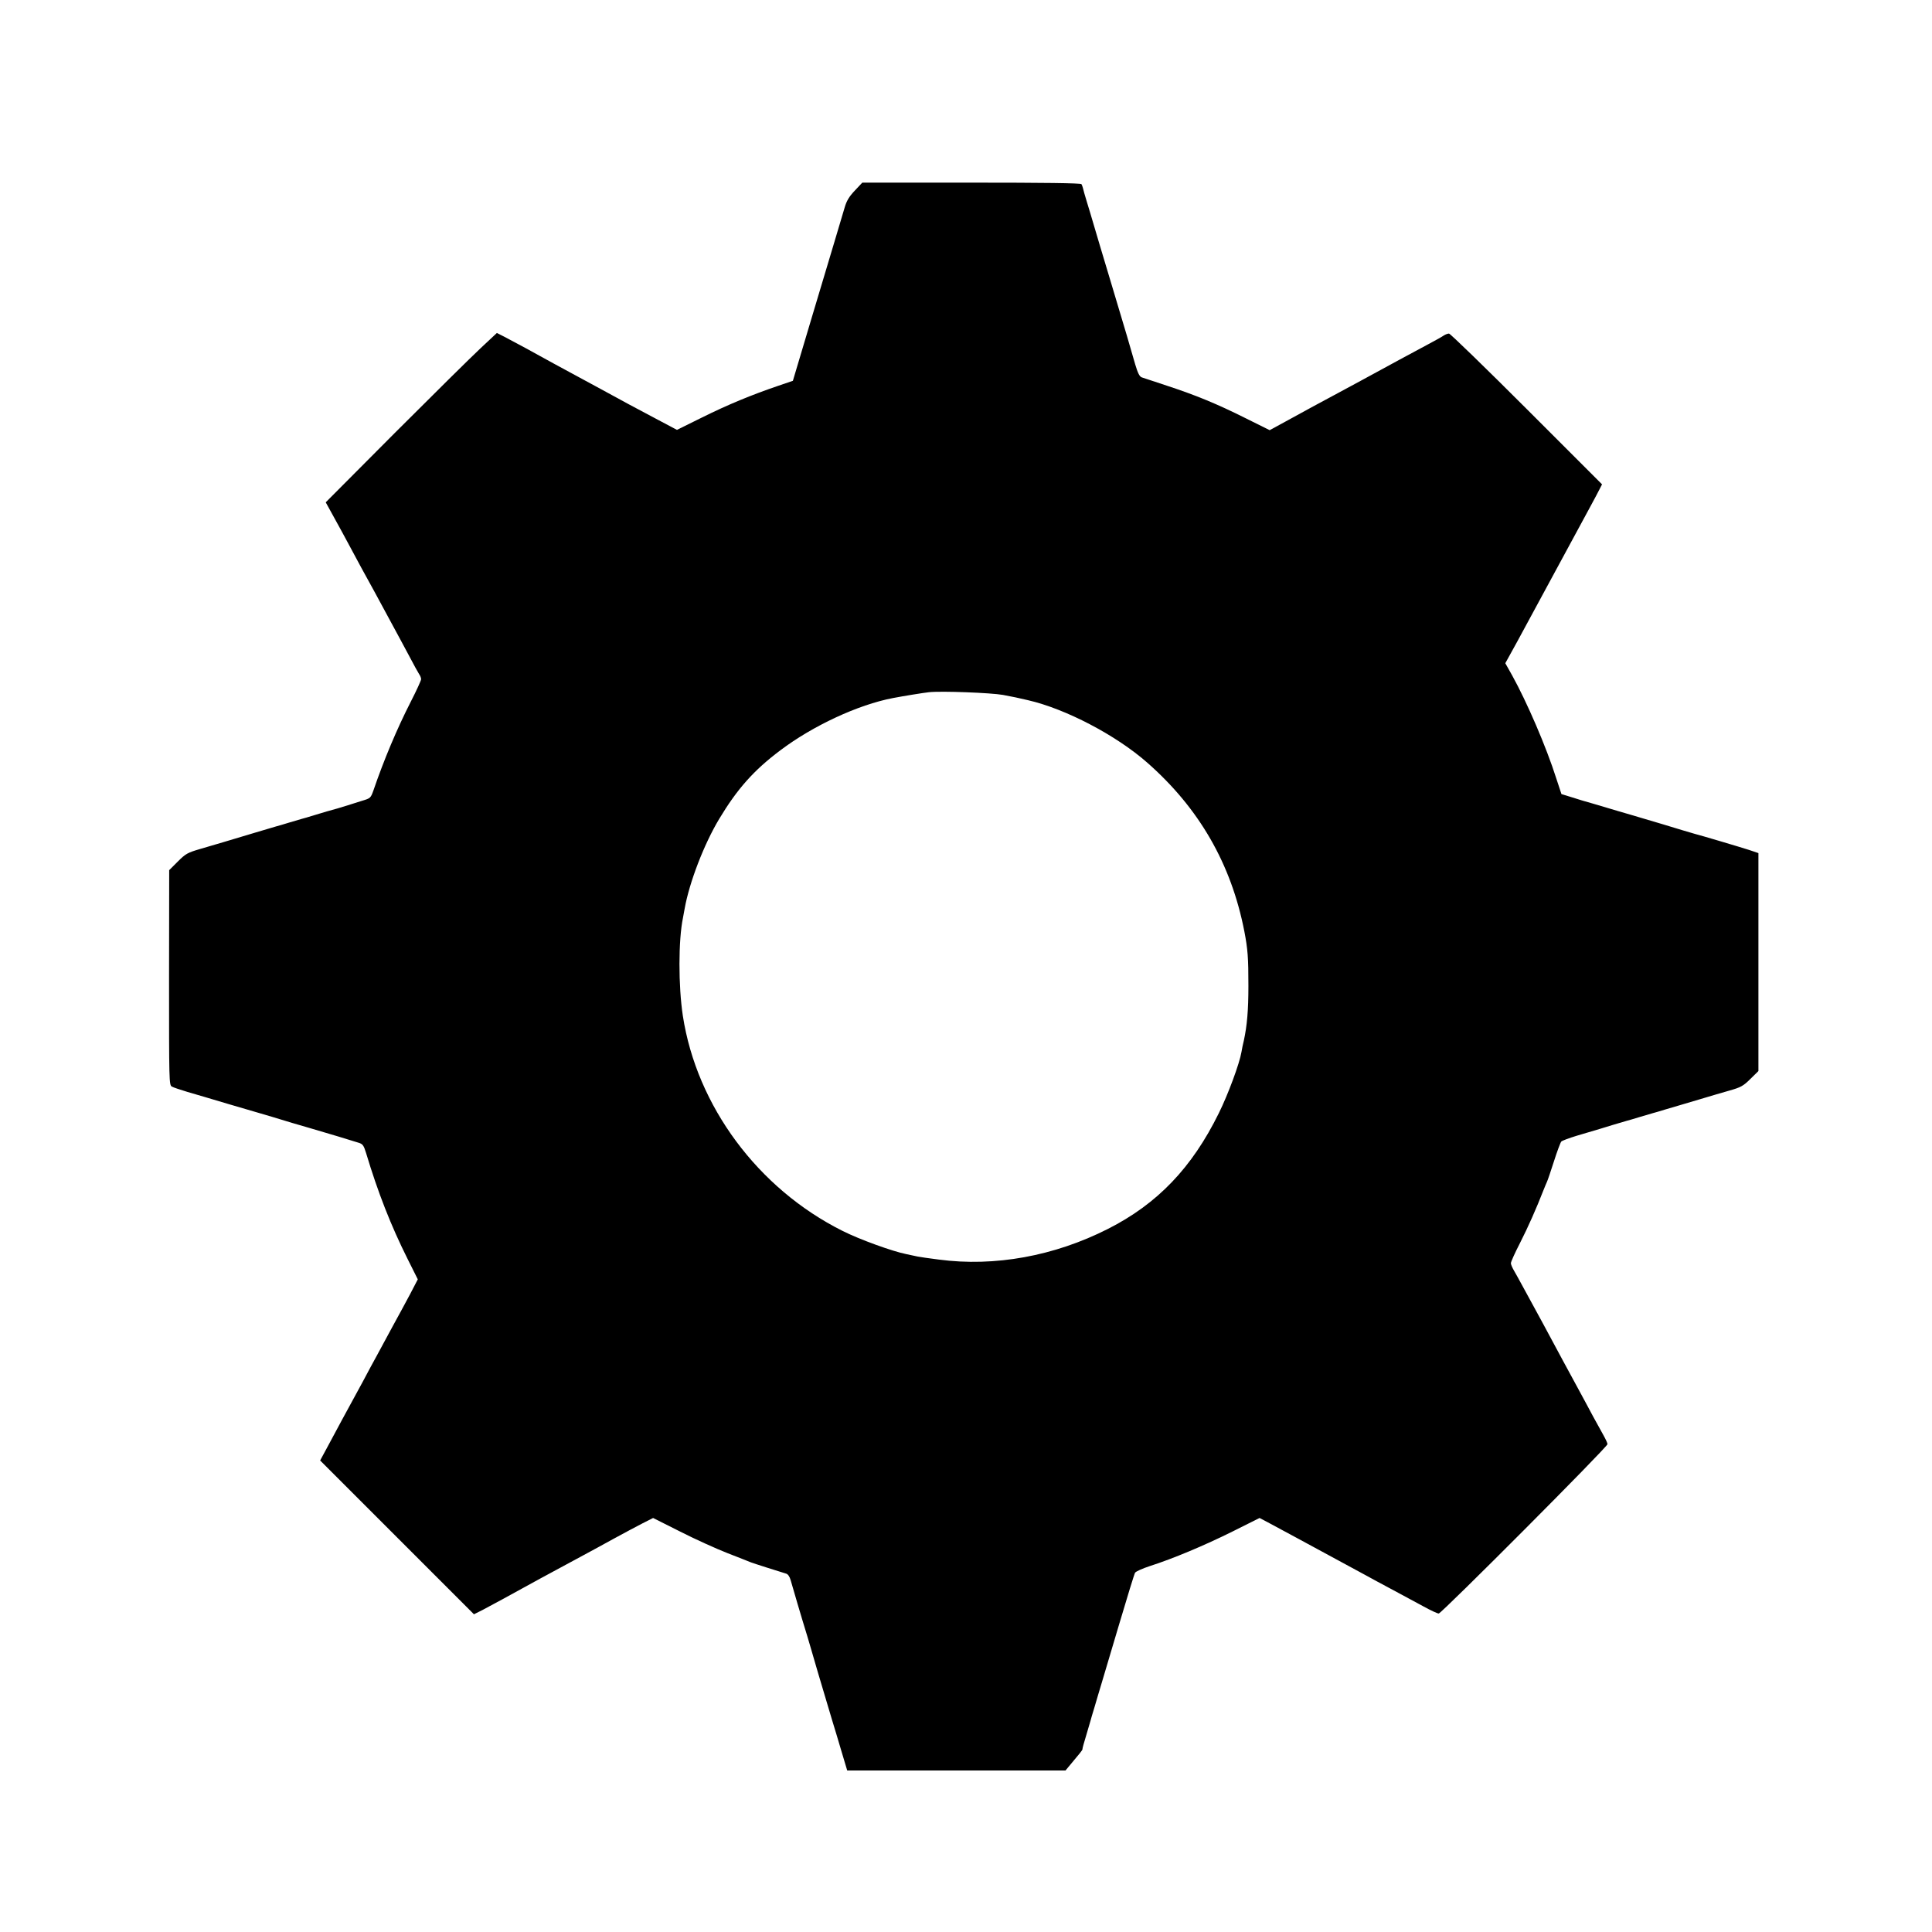
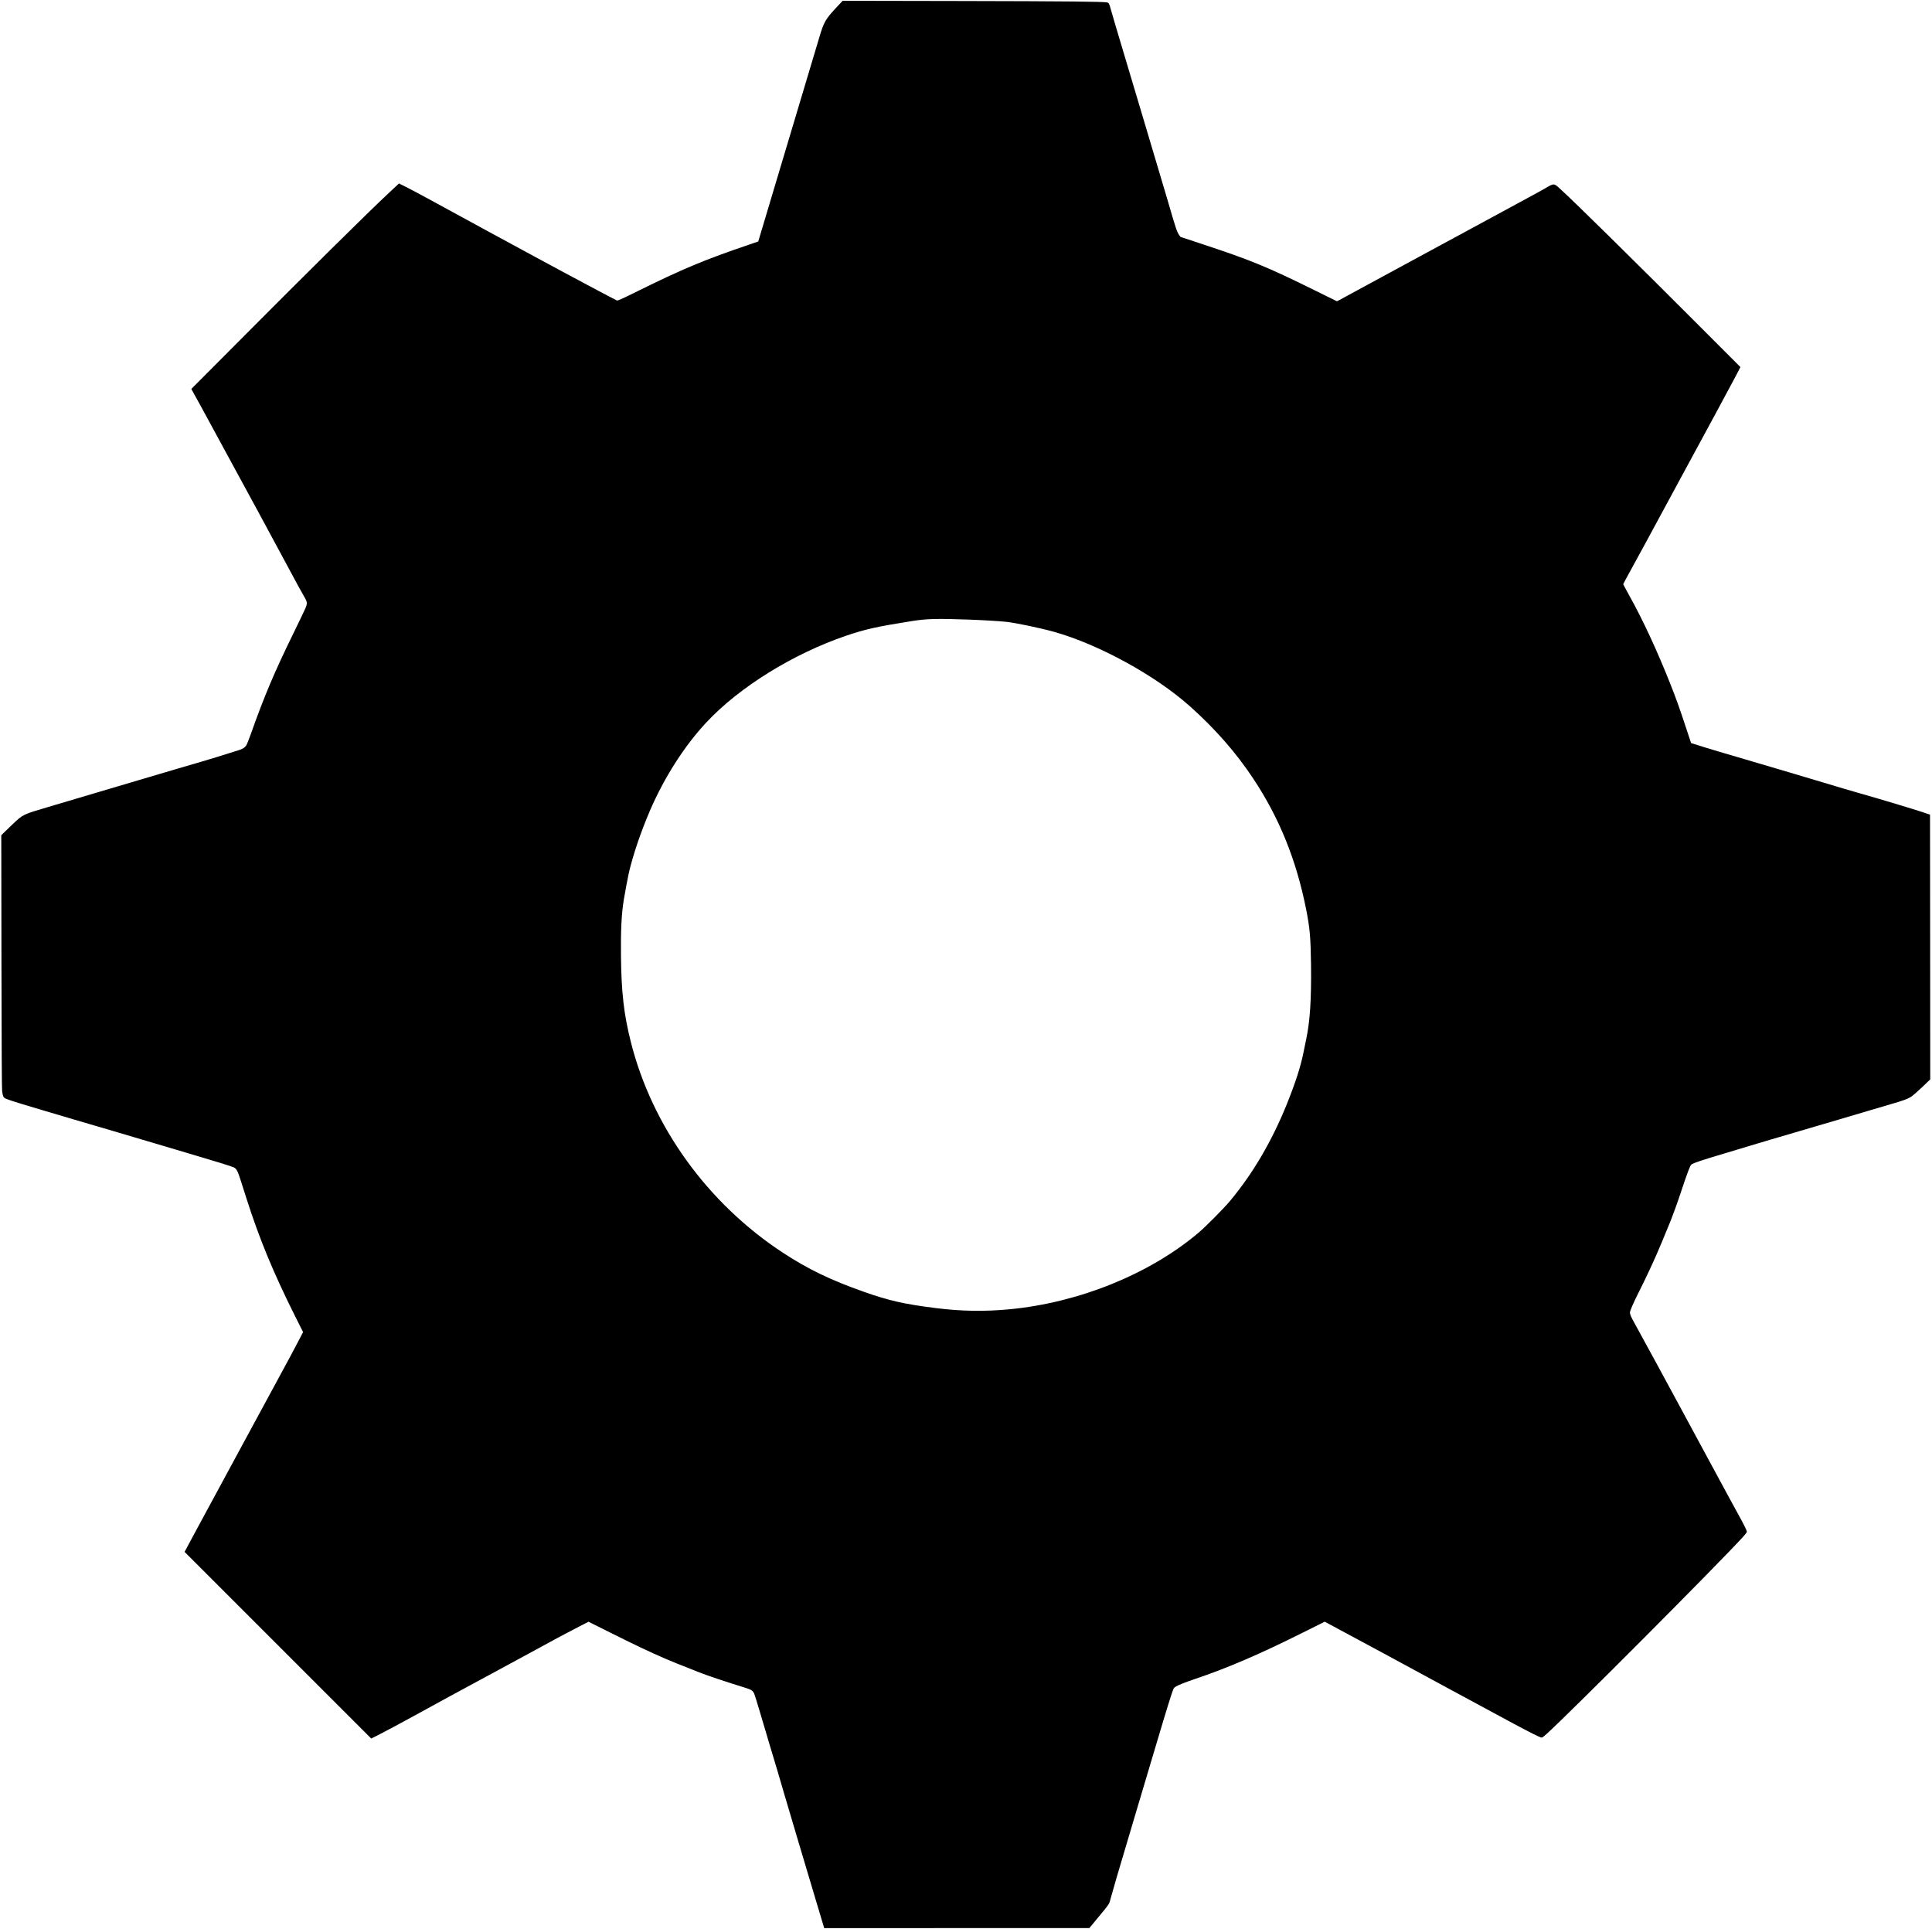
- <svg xmlns="http://www.w3.org/2000/svg" version="1.0" width="1280pt" height="1280pt" viewBox="0 0 1280 1280" preserveAspectRatio="xMidYMid meet">
-   <g transform="translate(0,1280) scale(0.1,-0.1)" fill="#000000" stroke="none">
-     <path d="M5664 11538 c-38 -40 -55 -68 -68 -113 -19 -65 -44 -149 -70 -235 -9 -30 -74 -248 -145 -484 l-128 -429 -97 -33 c-176 -60 -334 -125 -503 -209 l-168 -83 -100 53 c-55 29 -154 82 -220 117 -66 36 -147 80 -180 98 -232 125 -441 239 -505 275 -41 22 -100 54 -131 70 l-57 29 -108 -101 c-60 -56 -315 -308 -568 -561 l-458 -460 54 -98 c30 -55 77 -139 103 -189 26 -49 62 -115 78 -145 17 -30 57 -103 89 -162 32 -60 86 -159 119 -220 34 -62 84 -156 112 -208 27 -52 56 -104 63 -115 8 -11 14 -26 14 -35 0 -8 -31 -76 -69 -150 -90 -176 -178 -385 -247 -587 -18 -50 -20 -52 -74 -68 -30 -10 -73 -23 -95 -30 -34 -11 -101 -31 -140 -41 -5 -2 -41 -12 -80 -24 -38 -12 -77 -23 -85 -25 -8 -2 -46 -13 -85 -25 -38 -12 -77 -23 -85 -25 -8 -2 -69 -20 -135 -40 -177 -53 -269 -81 -370 -110 -82 -24 -95 -31 -147 -83 l-57 -57 -1 -712 c0 -688 0 -713 19 -722 10 -6 56 -21 102 -35 46 -13 170 -50 274 -81 105 -31 197 -58 205 -60 8 -2 47 -14 85 -25 111 -34 154 -47 245 -73 113 -33 287 -85 326 -98 27 -8 34 -18 49 -67 79 -263 165 -482 275 -702 l68 -136 -52 -100 c-29 -54 -81 -151 -116 -214 -34 -63 -79 -146 -100 -185 -21 -38 -65 -119 -97 -180 -97 -177 -187 -344 -236 -436 l-46 -85 510 -510 509 -509 58 29 c31 17 91 49 132 71 82 46 409 224 535 291 44 24 134 72 200 109 66 36 152 82 191 102 l71 36 179 -90 c98 -50 240 -114 314 -143 74 -29 144 -56 155 -61 18 -7 175 -57 231 -74 14 -3 25 -19 32 -43 18 -63 66 -228 112 -377 11 -38 23 -77 25 -85 3 -13 70 -240 139 -470 13 -41 40 -132 61 -203 l38 -127 723 0 723 0 55 66 c31 36 56 68 57 72 1 13 8 37 29 107 12 39 23 77 25 85 2 8 13 47 25 85 12 39 23 77 25 85 2 8 13 44 24 80 11 36 63 211 116 390 53 179 100 332 105 340 4 8 48 28 97 44 156 50 363 137 548 229 l180 90 55 -29 c30 -16 118 -63 195 -105 125 -68 203 -110 445 -241 36 -20 119 -65 185 -100 66 -36 159 -86 206 -111 47 -26 92 -47 101 -47 18 0 1118 1103 1118 1122 0 7 -12 33 -26 58 -14 25 -45 81 -69 125 -23 44 -71 132 -105 195 -35 63 -138 255 -230 426 -93 170 -177 326 -189 345 -11 19 -21 41 -21 50 0 9 27 69 60 133 53 104 109 230 156 351 9 22 19 47 23 55 4 8 25 69 46 135 21 66 43 125 49 132 6 6 52 23 101 38 148 44 177 52 250 75 39 11 77 23 85 25 8 2 47 13 85 25 39 12 77 23 85 25 8 2 47 13 85 25 39 12 77 23 85 25 8 2 69 20 135 40 66 20 158 47 204 60 74 21 91 30 138 77 l53 52 0 722 0 722 -62 21 c-59 19 -325 98 -358 106 -8 2 -46 14 -85 25 -105 32 -151 46 -250 75 -49 15 -126 37 -170 50 -44 13 -118 35 -165 49 -47 13 -114 33 -150 45 l-65 20 -34 103 c-67 211 -195 507 -293 684 l-45 80 80 145 c43 79 99 182 124 229 57 106 223 413 360 665 24 44 51 95 60 113 l17 33 -499 499 c-275 275 -507 500 -515 500 -9 0 -24 -6 -35 -13 -11 -8 -58 -34 -105 -59 -90 -48 -253 -136 -447 -242 -65 -35 -145 -78 -178 -96 -92 -49 -169 -91 -302 -164 l-121 -66 -159 79 c-192 96 -331 153 -523 216 -80 26 -154 51 -166 55 -15 6 -26 29 -43 86 -33 117 -60 207 -161 544 -51 168 -102 341 -115 385 -13 44 -33 112 -45 150 -12 39 -23 78 -25 88 -2 9 -7 22 -10 27 -4 7 -260 10 -729 10 l-723 0 -49 -52z m981 -3342 c83 -16 89 -17 166 -35 248 -57 582 -231 789 -413 344 -302 557 -671 644 -1118 23 -119 27 -176 27 -362 0 -163 -9 -263 -30 -361 -6 -23 -13 -58 -16 -77 -13 -77 -89 -282 -150 -405 -178 -362 -407 -601 -735 -767 -355 -180 -750 -252 -1120 -203 -63 8 -126 17 -140 20 -14 3 -47 10 -75 16 -91 18 -310 97 -423 154 -560 280 -966 827 -1058 1425 -30 198 -30 501 1 650 3 14 8 41 11 60 31 174 128 426 228 593 120 200 230 324 406 456 216 163 515 302 745 346 73 14 203 35 240 39 83 9 412 -4 490 -18z" />
-   </g>
+ <svg xmlns="http://www.w3.org/2000/svg" width="5858.667" height="5848" version="1.0" viewBox="0 0 4394 4386">
+   <path d="M1902.6 16.6c-24.8 26.5-28.8 33.4-38.5 65.9-8.6 28.7-117.4 392.5-129.5 432.9l-10.1 33.8-30 10.3c-93.7 32-143.6 52.9-243 102-40.8 20.1-46.3 22.6-48.7 21.7-4-1.5-112.6-59.3-184.8-98.5-35.5-19.2-83.6-45.3-107-58-23.4-12.6-60.9-33.1-83.5-45.5C977.5 453.7 939 433 921 424l-13.5-6.8-22 20.5c-49.1 45.8-187.7 182.9-349.3 345.4L435.1 884.6l22.1 40c12.1 21.9 33.5 61.3 47.5 87.4 14.1 26.1 31.3 57.8 38.3 70.5 17.9 32.5 64 117.7 135.7 251 4.2 7.7 10 18.2 13 23.2 7.4 12.4 7.7 15.3 2.8 26.9-2.1 4.9-14.7 31.2-28 58.4-42.4 86.5-66 142.4-96.1 227.5-4.1 11.5-8.7 23-10.2 25.5-3.1 5-7.8 8.1-16.7 10.9-34.8 11.1-75.9 23.7-88 27.1-8.2 2.3-29.8 8.6-48 14-18.1 5.4-50.1 14.8-71 21-20.9 6.1-71.3 21.1-112 33.2-40.7 12.1-92 27.4-114 33.8-58.9 17.4-57.8 16.8-81.8 39.5-9.5 9-19.1 18.3-21.5 20.7l-4.3 4.5.4 286.9c.3 188.6.8 289.5 1.5 294.6 1.6 11.6 2.8 14.5 7 16.7 6.2 3.2 26.6 9.6 82.2 26.1 29.4 8.7 63.4 18.8 75.5 22.4 12.1 3.6 45 13.2 73 21.4 28.1 8.3 68.3 20.2 89.5 26.5 21.2 6.4 61.7 18.4 90 26.7 67.1 19.8 105.1 31.5 110 34 6 3.1 8.5 7.9 15.1 28.5 3.4 10.4 9.2 28.9 13.1 41 29.4 92.3 61.2 169.4 111.3 269.5l17.8 35.5-8.3 16c-11.2 21.6-26 49.2-52 97-29.5 54.2-64.9 119.6-78.3 144.5-6 11.3-25 46.4-42.2 78-17.2 31.6-44.2 81.5-60 110.9l-28.7 53.4 212.3 212.3 212.2 212.2 13.7-6.8c15.9-8 56.2-29.6 90.5-48.5 39.5-21.8 109.2-59.7 171.5-93.2 32.2-17.4 70.2-38 84.6-45.8 50.4-27.7 81.3-44.3 113.4-60.8l20.5-10.5 54.5 27.2c54.7 27.3 83.3 40.8 118.5 56.1 18.3 7.9 27.1 11.4 79 31.9 20.6 8.1 59.7 21.1 105 35.1 12.8 4 16.2 6.2 19.6 12.7 1 2 6.6 20 12.5 40 5.8 20 16.2 55 23.1 77.8 16 53 18.8 62.4 32.2 108.5 6.1 20.9 20.7 70.4 32.6 110 11.8 39.6 29.9 100.2 40.2 134.7l18.8 62.8 301.5-.1h301.5l19.2-23.2c27.6-33.3 25.8-30.5 29.6-45.4 1.9-7 7.8-27.7 13.1-45.8 19.5-66.1 28.1-94.9 41.1-138.5 7.3-24.5 23.1-77.4 35-117.5 26.3-88.6 39.7-133.1 47.6-157.3 5.7-17.3 6.2-18.4 9.7-20.7 6.1-4 20.4-9.8 43.2-17.5 76.2-25.7 148.2-56.6 248.1-106.6l48.7-24.3 6.8 3.6c21.3 11.2 206.8 111.3 277.4 149.8 21.9 11.9 78.3 42.4 146 78.8 33.9 18.2 57.4 30 62.1 31.2 2.2.5 3.9-.6 12-7.8 49.9-44.7 391.8-387.7 447.3-448.7 4.7-5.2 8.6-10.3 8.6-11.4 0-2.9-6.7-16.3-20.7-41.6-7.2-12.9-19.7-35.9-27.8-51-8.1-15.1-25.9-48-39.5-73-13.6-25-39.2-72.5-57-105.5-33.1-61.5-99.4-183.3-110.4-203-7.6-13.4-10.6-20.4-10.6-24.4s6.8-19.7 19.4-45c14.5-28.8 29.1-59.8 40-84.5 8.9-20.2 12.8-29.5 33.7-80.6 5-12.4 15.4-41.2 22.9-64 14.8-44.5 20.9-60.4 23.7-62.6 4.9-3.6 23.9-10 76.3-25.5 22.3-6.7 47-14.1 55-16.6 8-2.5 29.6-8.9 48-14.3 57.8-16.9 74.7-21.9 102-30 14.6-4.4 35.3-10.5 46-13.5 10.7-3.1 37.3-11 59-17.5 21.7-6.5 51.4-15.3 66-19.5 30.8-8.9 39.5-12.1 47.9-17.5 3.3-2.1 14.4-11.8 24.6-21.5l18.5-17.7-.2-301-.3-301.1-14.5-4.9c-21.7-7.3-101.1-31.2-145-43.6-24.4-7-44.3-12.8-82-24.2-17.9-5.4-52.5-15.8-77-23-24.5-7.2-61.8-18.3-83-24.5-21.2-6.3-51.8-15.3-68-20-16.2-4.8-34.2-10.2-40-12-5.8-1.9-15.8-5-22.2-7l-11.7-3.6-12-36.2c-14.3-43.4-21.9-64.7-35.6-99.2-29.4-74.3-62.1-144.7-92.6-199.5-7.8-14-14.2-26-14.2-26.5 0-.6 8.1-15.6 18-33.5 18.4-33.3 30.7-56 111.5-205.5 25.6-47.3 62.4-115.3 81.8-151 19.4-35.8 39.7-73.7 45.3-84.4l10-19.3-94.4-94.5c-155.2-155.3-281.8-280-315.4-310.6-15-13.6-13.5-13.6-37 .2-4.9 2.9-32.4 17.9-61 33.3-28.6 15.5-75.2 40.7-103.5 56.1-28.3 15.4-82.8 44.9-121 65.5s-93.6 50.6-123 66.7c-29.5 16.1-55.6 30.3-58 31.5l-4.5 2.1-50.5-24.9c-107.5-53.1-144.7-68.4-253.3-104.3l-51.8-17.1-2.9-4c-5.2-7.2-7.5-13.9-26-77.8-5-17.3-28.2-95.2-51.5-173s-45.8-153.2-50-167.5c-4.2-14.3-11.9-40-17-57-5.1-17.1-10.3-34.8-11.5-39.4-2.8-10.9-4.3-13.8-7.7-14.5-9-2-89.6-2.8-332.3-3.3l-269.5-.5-13.9 14.8zM2203 1409.1c31 1.1 68.4 3.3 85 5 21.3 2.2 79 14.3 109.9 23 101.3 28.6 229.8 99 308.1 168.9 58 51.8 105.3 105.8 144.5 165 59.2 89.4 97.5 184.1 120 296.5 8.5 42.8 10.4 64.4 11.2 127 .9 79.7-2.3 128.7-11.3 170.5-1.4 6.3-4.3 20.3-6.4 31.1-6.1 30.2-18.3 67.8-37.4 115.1-33.9 83.9-76.8 157.1-128.2 218.9-15.2 18.3-55.8 59.3-73.5 74.2-110.9 93.4-270.4 158-427.9 173.2-57.4 5.5-110 4.7-168.5-2.6-71.2-8.9-107-16.9-163.9-37.1-75.4-26.6-126.4-51.2-183.2-88.3-171.9-112.4-298.5-287.7-346.8-480.4-15.7-62.4-21.4-111.8-22.3-193.8-.7-60 1.2-97.9 6.7-130.8 2.8-16.9 8.9-49 11.1-59 9.3-40.4 27.1-93.1 47.9-141.5 32.6-75.8 78.7-147.9 128.9-201.5 75-80.1 197-155.7 317.7-196.8 43-14.7 71.2-20.9 149.7-33.3 33.4-5.3 56.8-5.9 128.7-3.3z" />
</svg>
